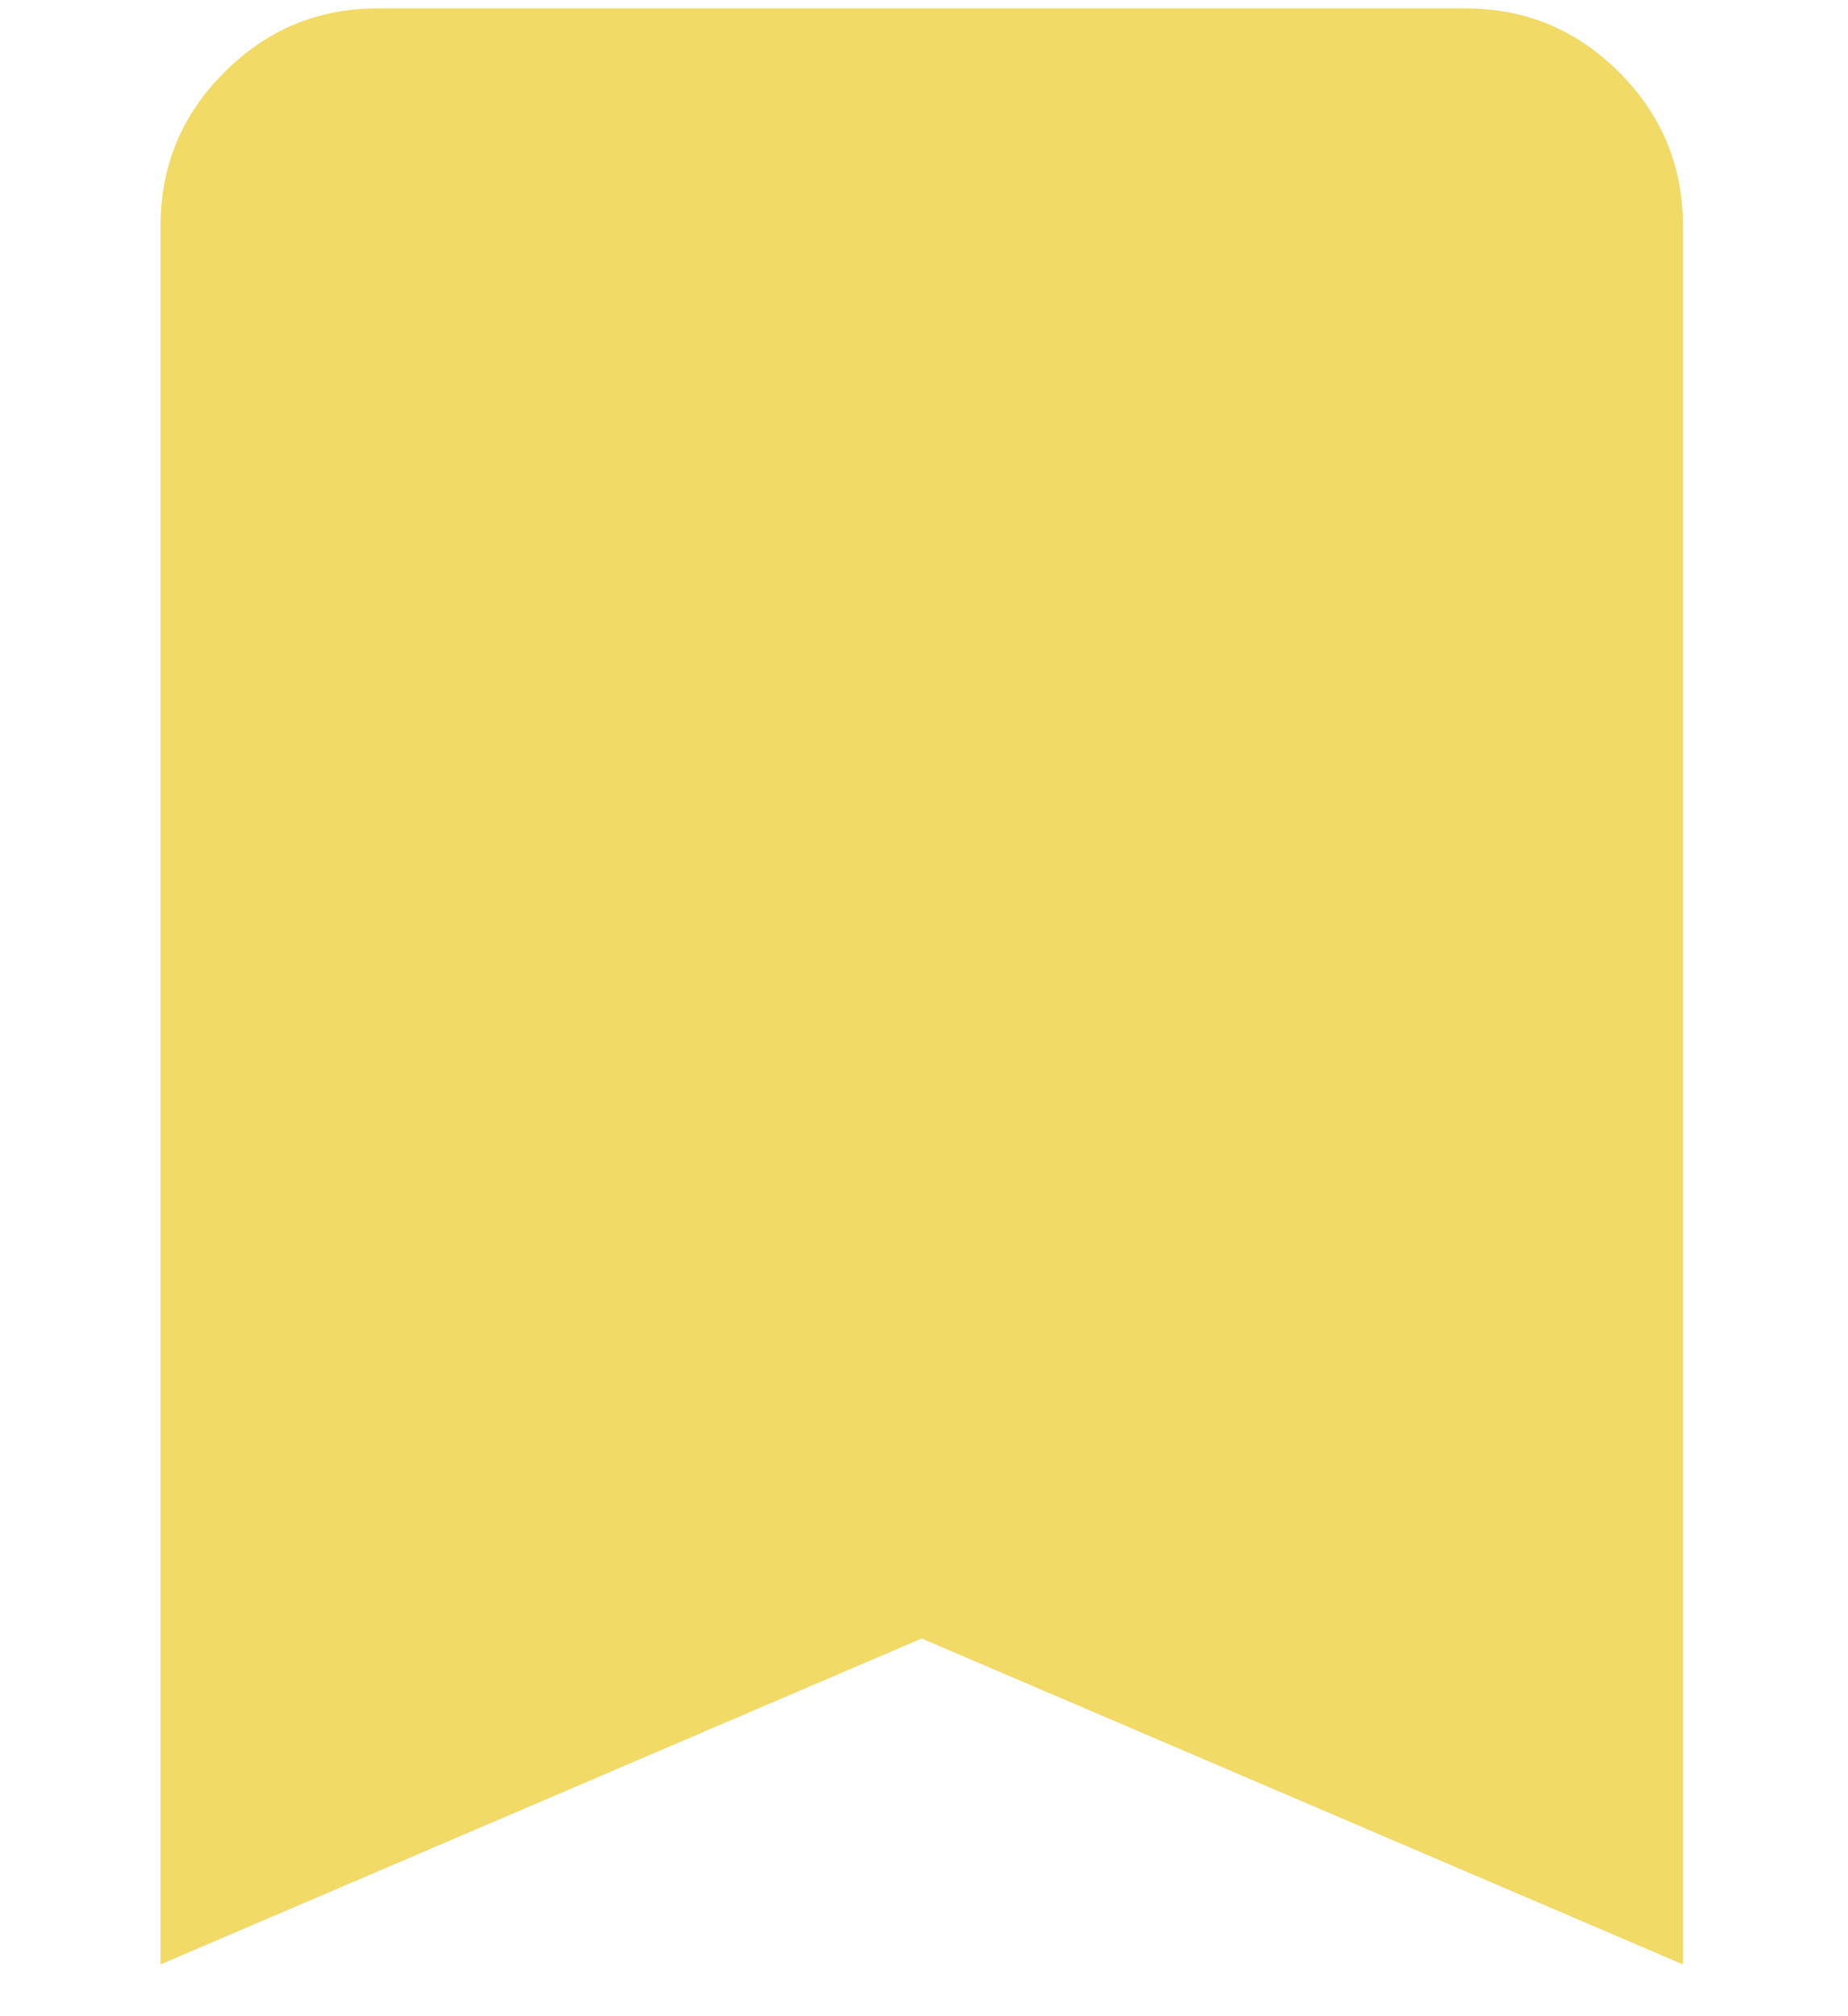
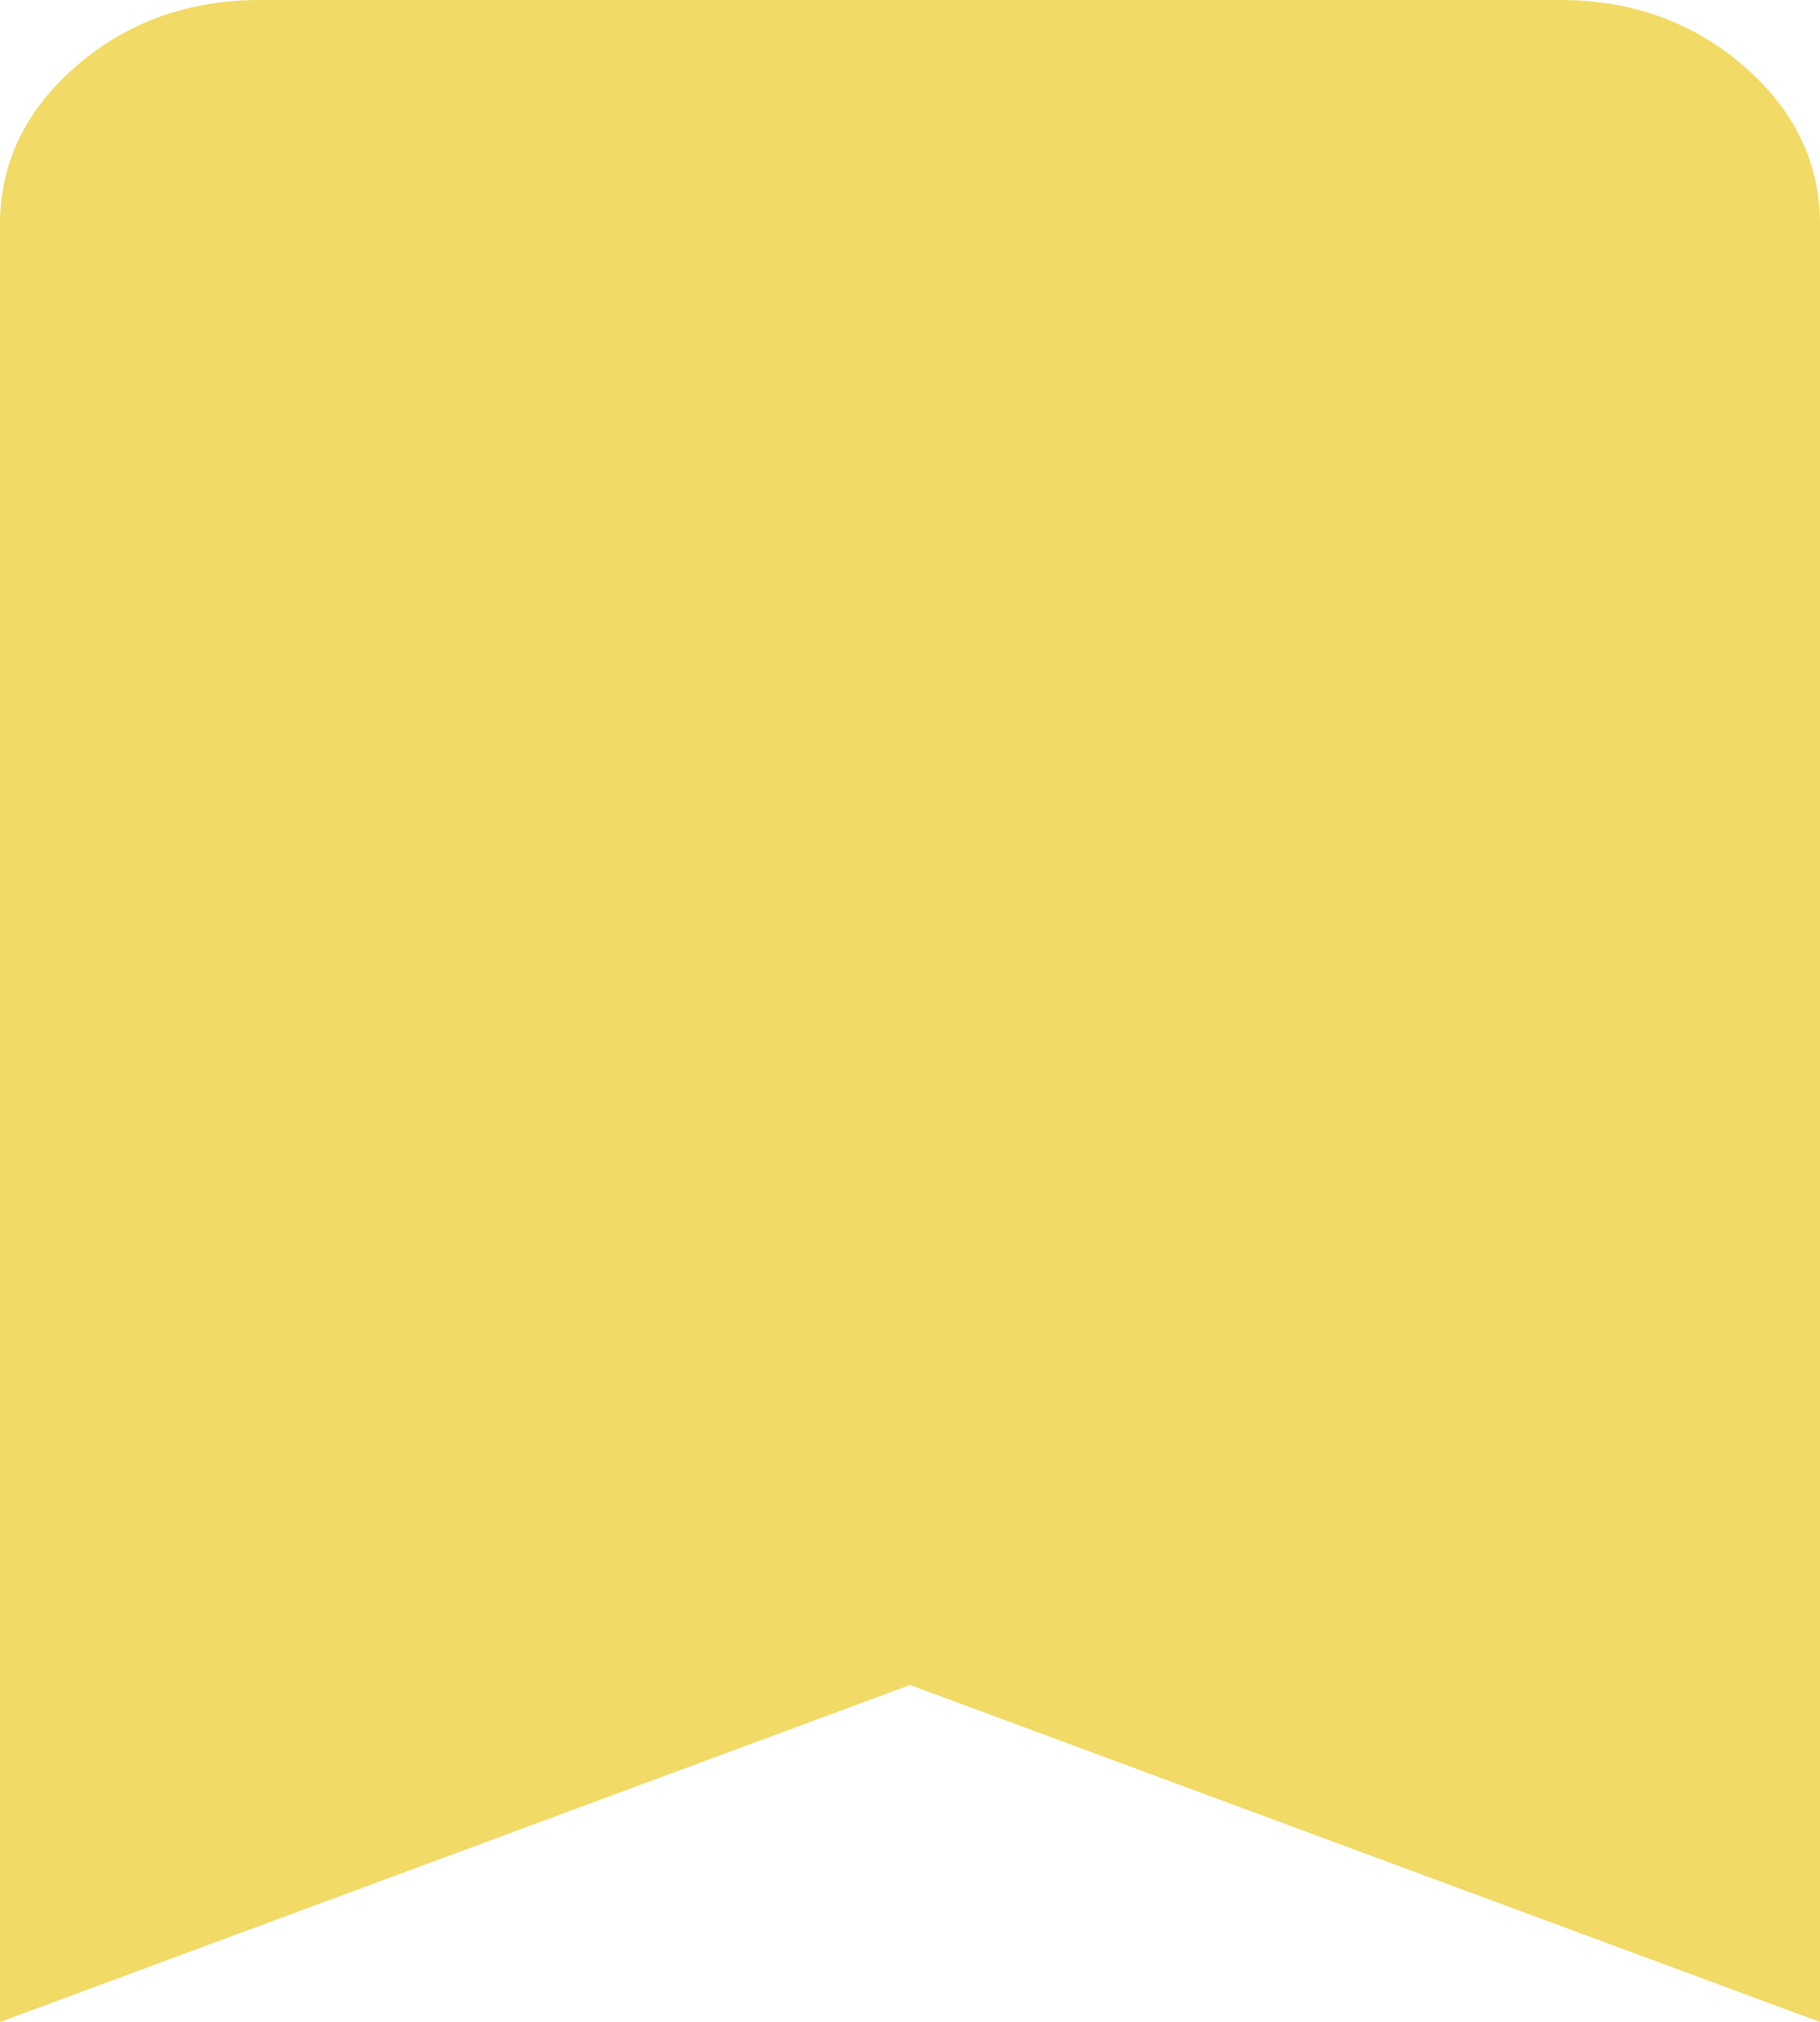
- <svg xmlns="http://www.w3.org/2000/svg" width="11" height="12" viewBox="0 0 11 12" fill="none">
-   <path d="M0.956 11.693V1.343C0.956 0.988 1.082 0.683 1.336 0.43C1.589 0.176 1.894 0.05 2.25 0.05H8.724C9.08 0.05 9.385 0.176 9.639 0.43C9.892 0.683 10.019 0.988 10.019 1.343V11.693L5.487 9.753L0.956 11.693Z" fill="#F1DA66" />
+ <svg xmlns="http://www.w3.org/2000/svg" width="27" height="30" viewBox="0 0 27 30" fill="none">
+   <path d="M0 30V3.333C0 2.417 0.378 1.632 1.133 0.979C1.888 0.326 2.796 0 3.857 0H23.143C24.204 0 25.112 0.326 25.867 0.979C26.622 1.632 27 2.417 27 3.333V30L13.5 25L0 30Z" fill="#F1DA66" />
</svg>
